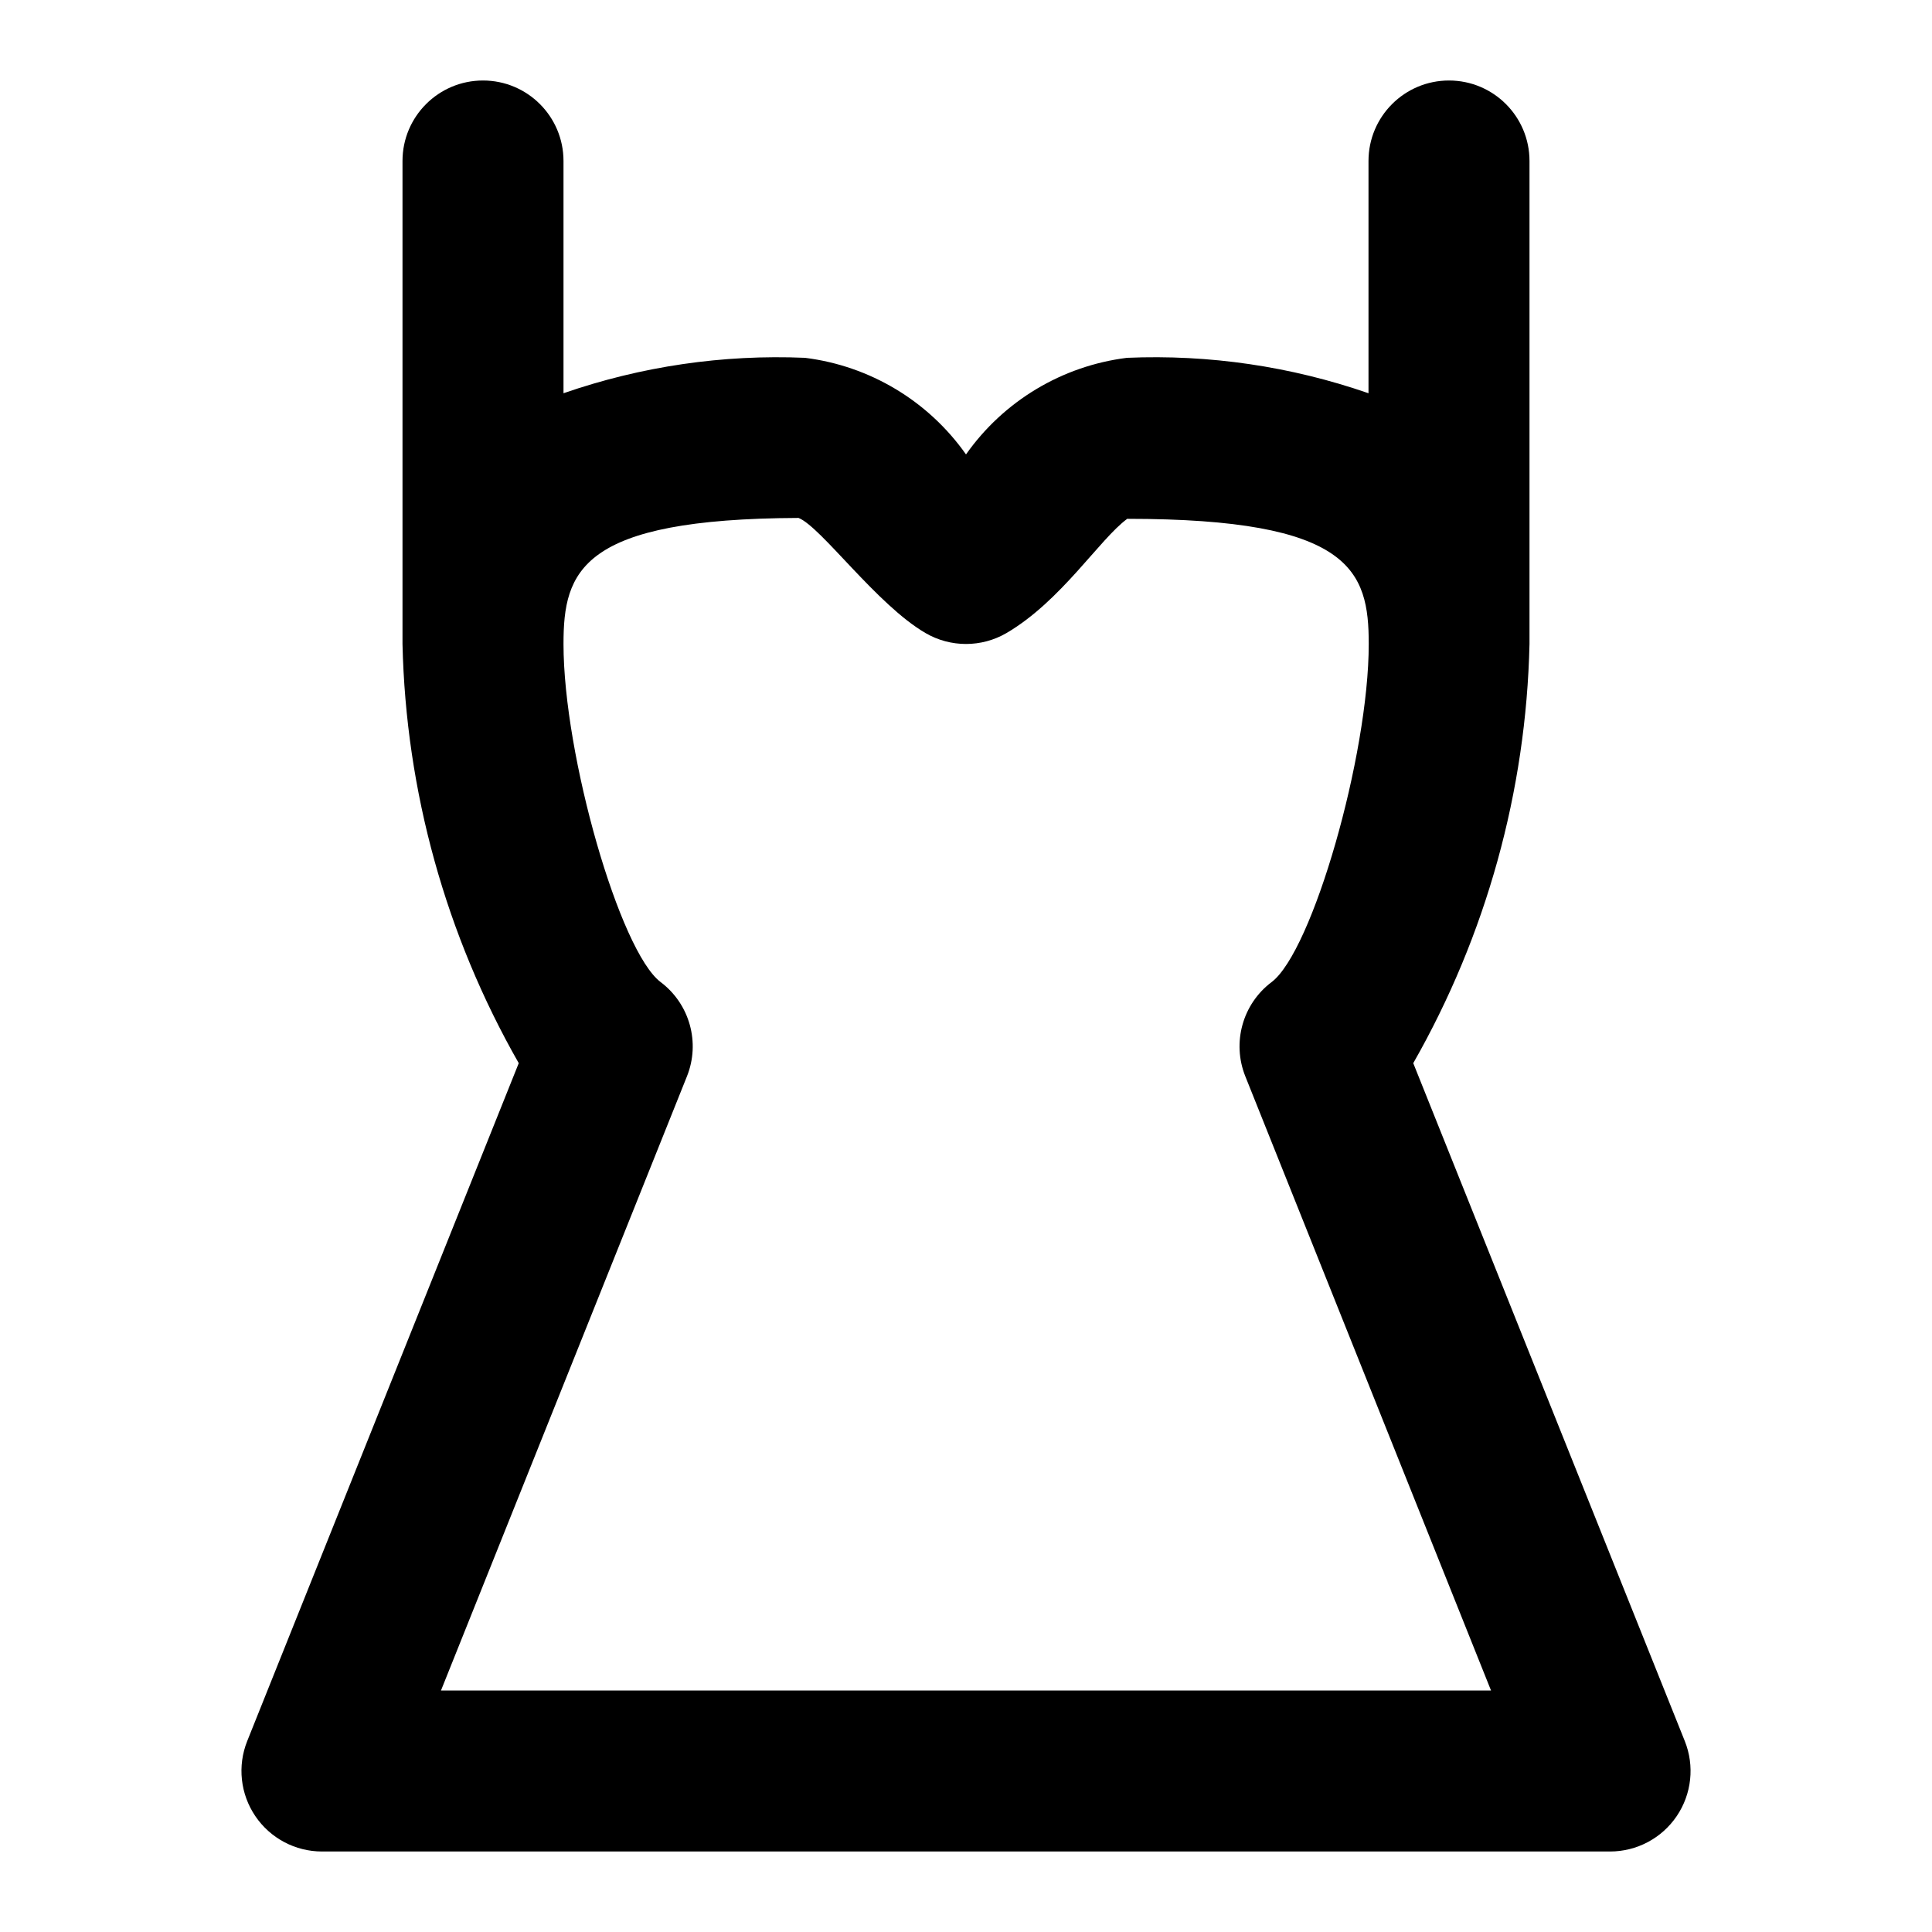
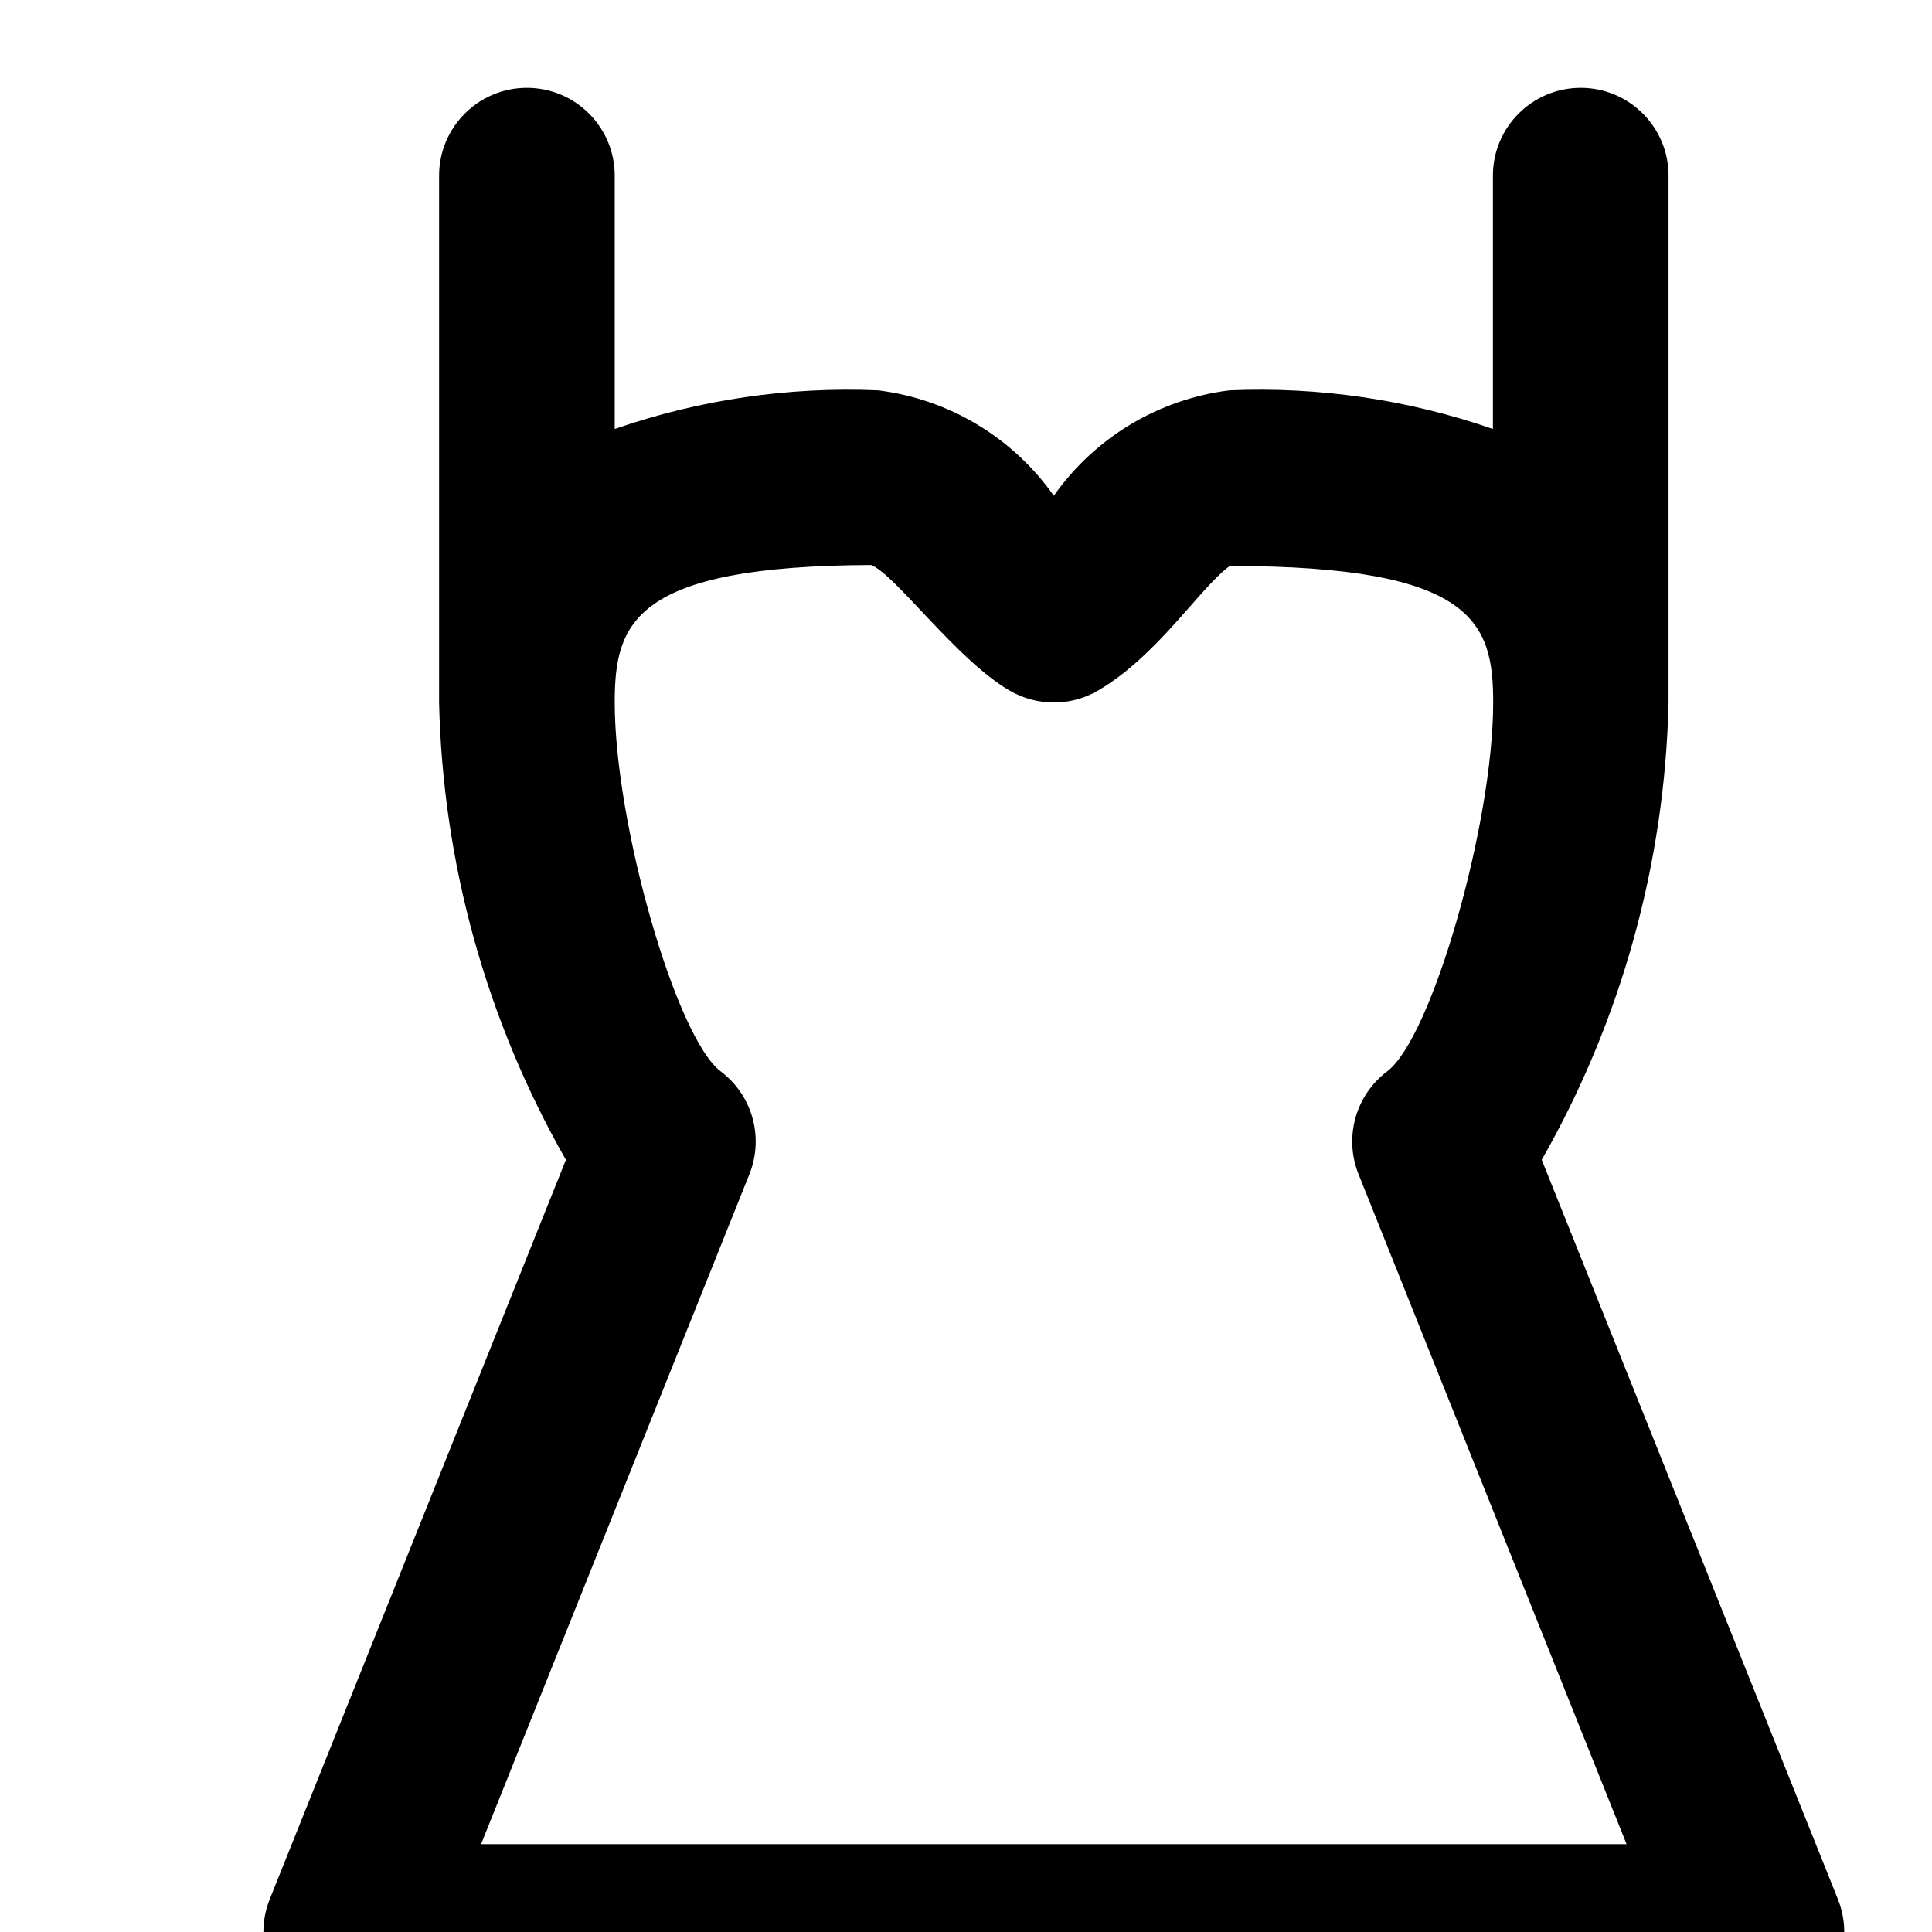
- <svg xmlns="http://www.w3.org/2000/svg" viewBox="0 0 24 24">
+ <svg xmlns="http://www.w3.org/2000/svg" viewBox="0 0 22 22">
  <path d="M3.172,22.561A1,1,0,0,0,4,23H20a1,1,0,0,0,.929-1.372l-3.373-8.421A11.013,11.013,0,0,0,19,8V2a1,1,0,0,0-2,0V4.885a8.1,8.1,0,0,0-3-.44,2.882,2.882,0,0,0-2,1.2,2.882,2.882,0,0,0-2-1.2,8.1,8.1,0,0,0-3,.44V2A1,1,0,0,0,5,2V8a11.013,11.013,0,0,0,1.444,5.207L3.071,21.628A1,1,0,0,0,3.172,22.561Zm5.361-9.189A1,1,0,0,0,8.207,12.2C7.7,11.819,7,9.385,7,8c0-.91.215-1.555,2.92-1.566.28.111.97,1.077,1.577,1.43a1,1,0,0,0,1.006,0c.682-.4,1.155-1.166,1.5-1.419,2.785,0,3,.645,3,1.555,0,1.385-.7,3.819-1.207,4.2a1,1,0,0,0-.326,1.171L18.522,21H5.478Z" />
</svg>
